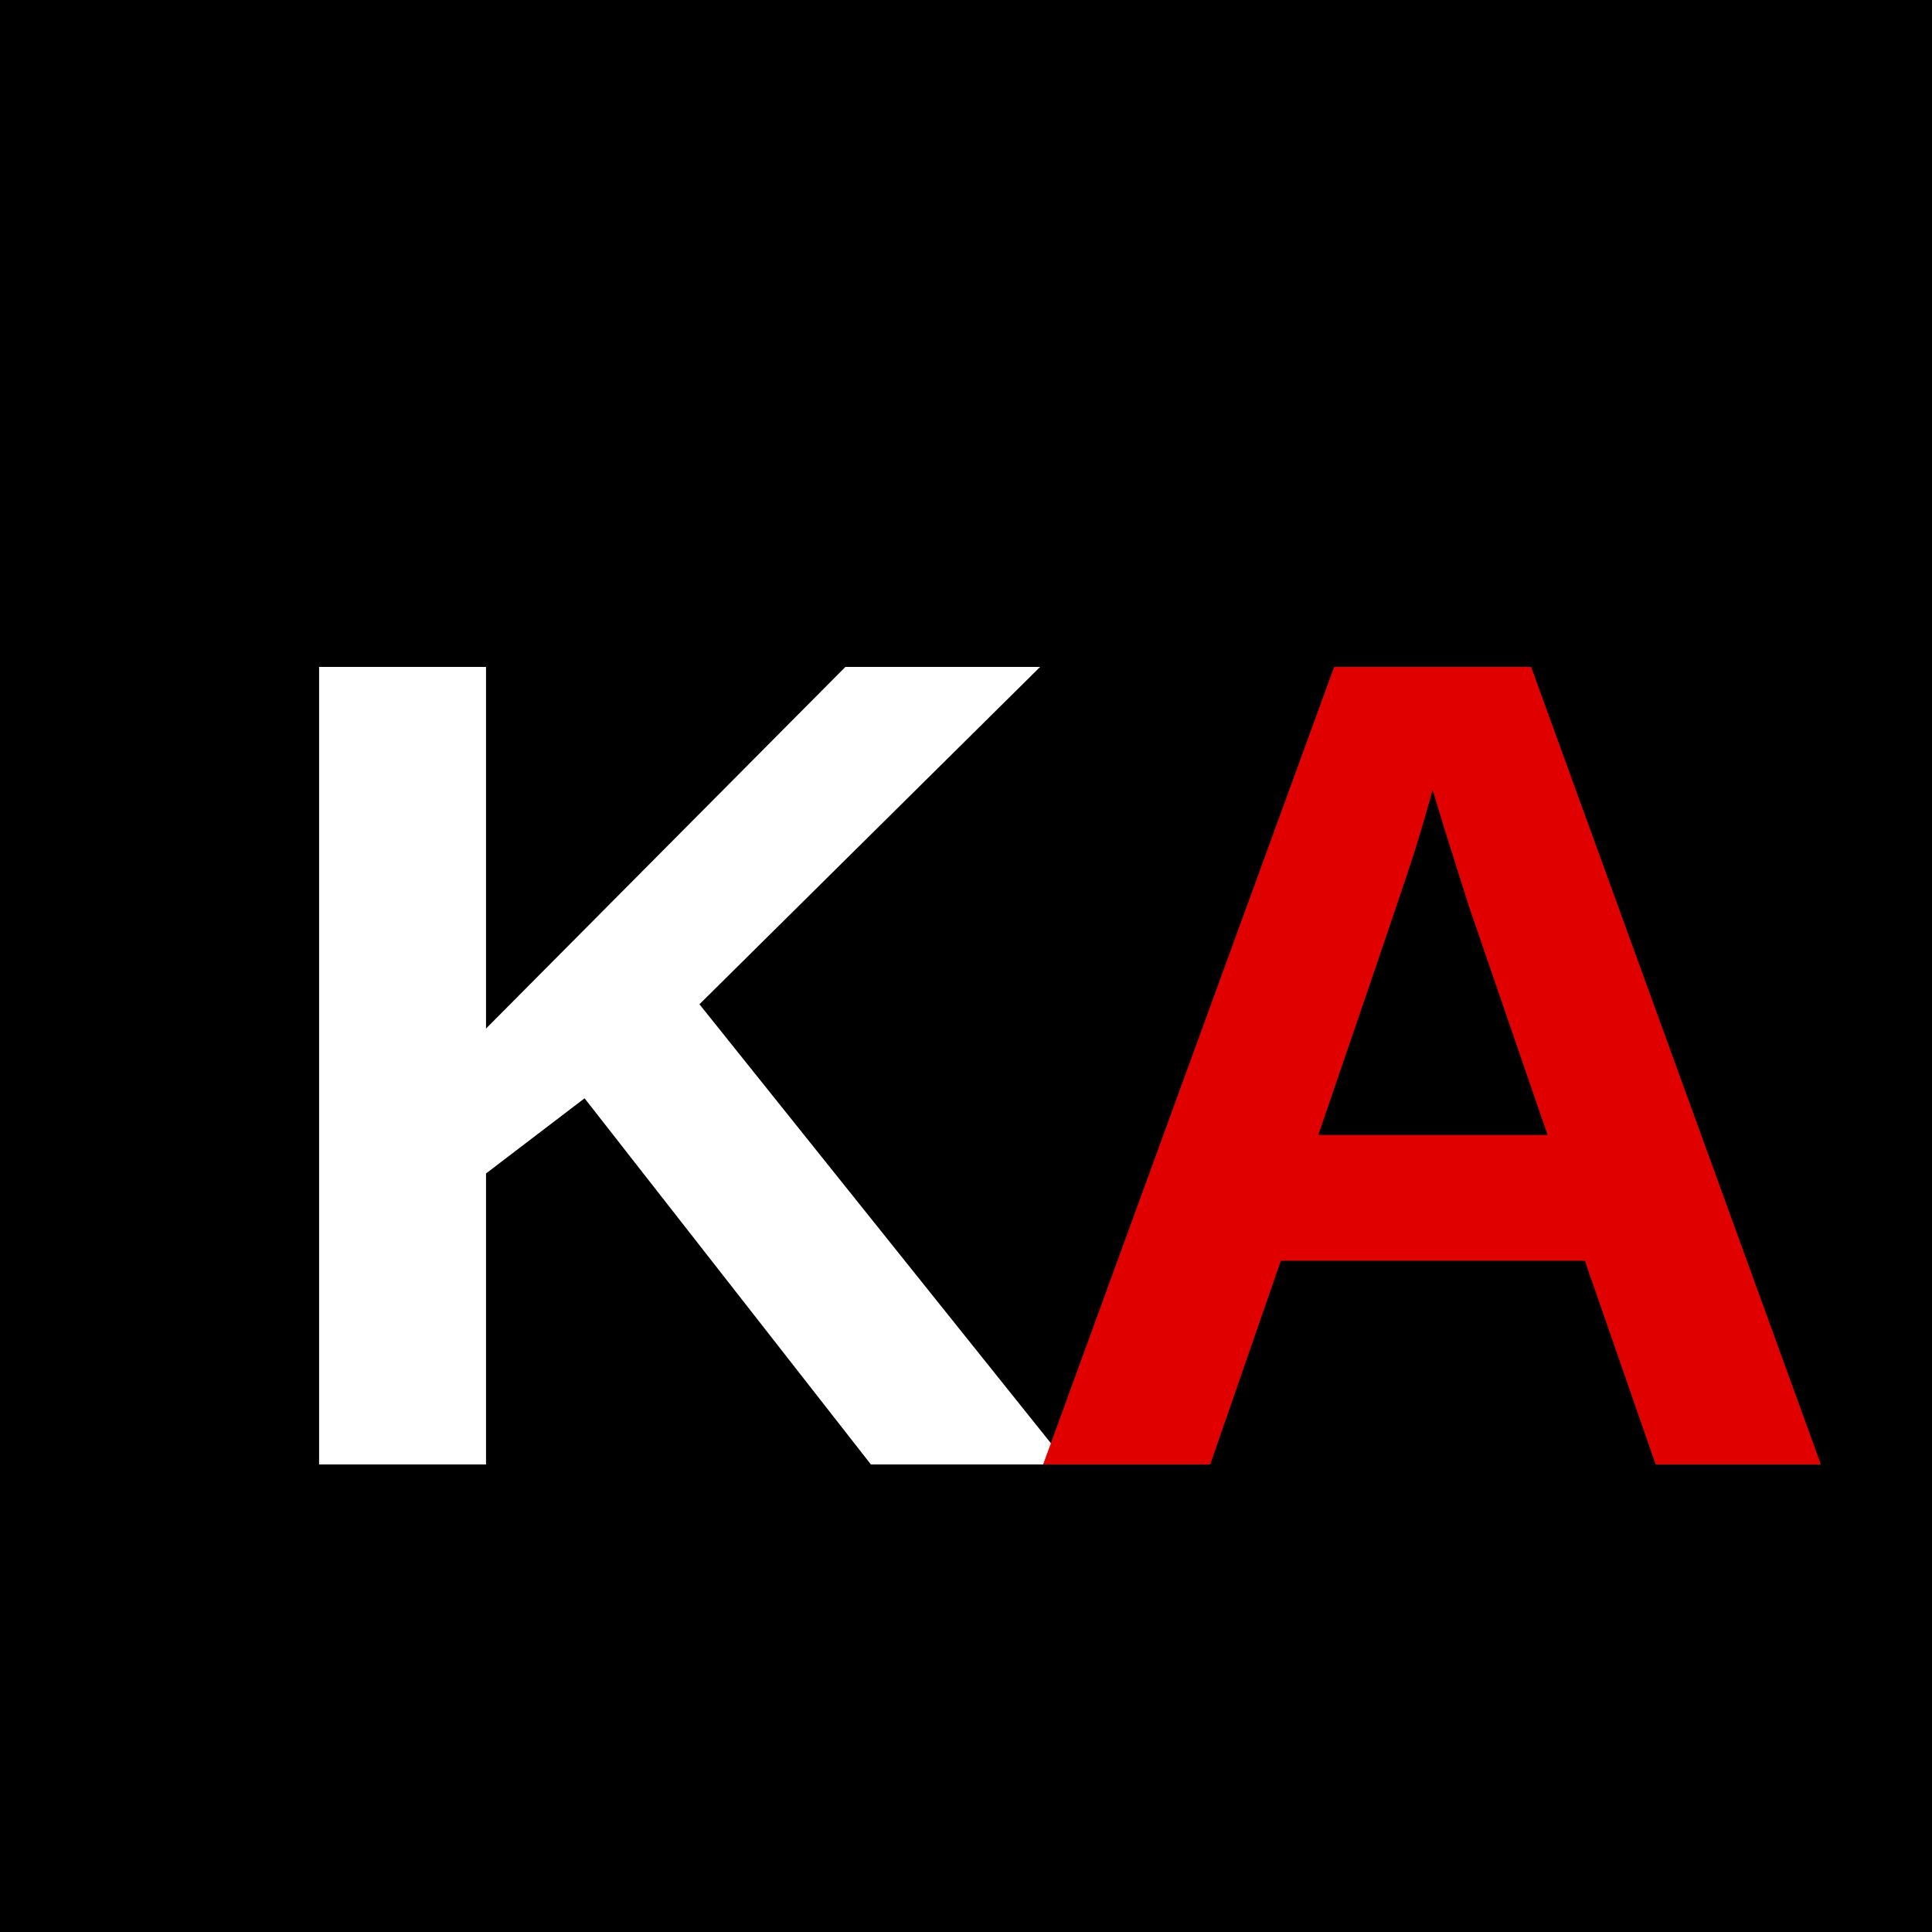
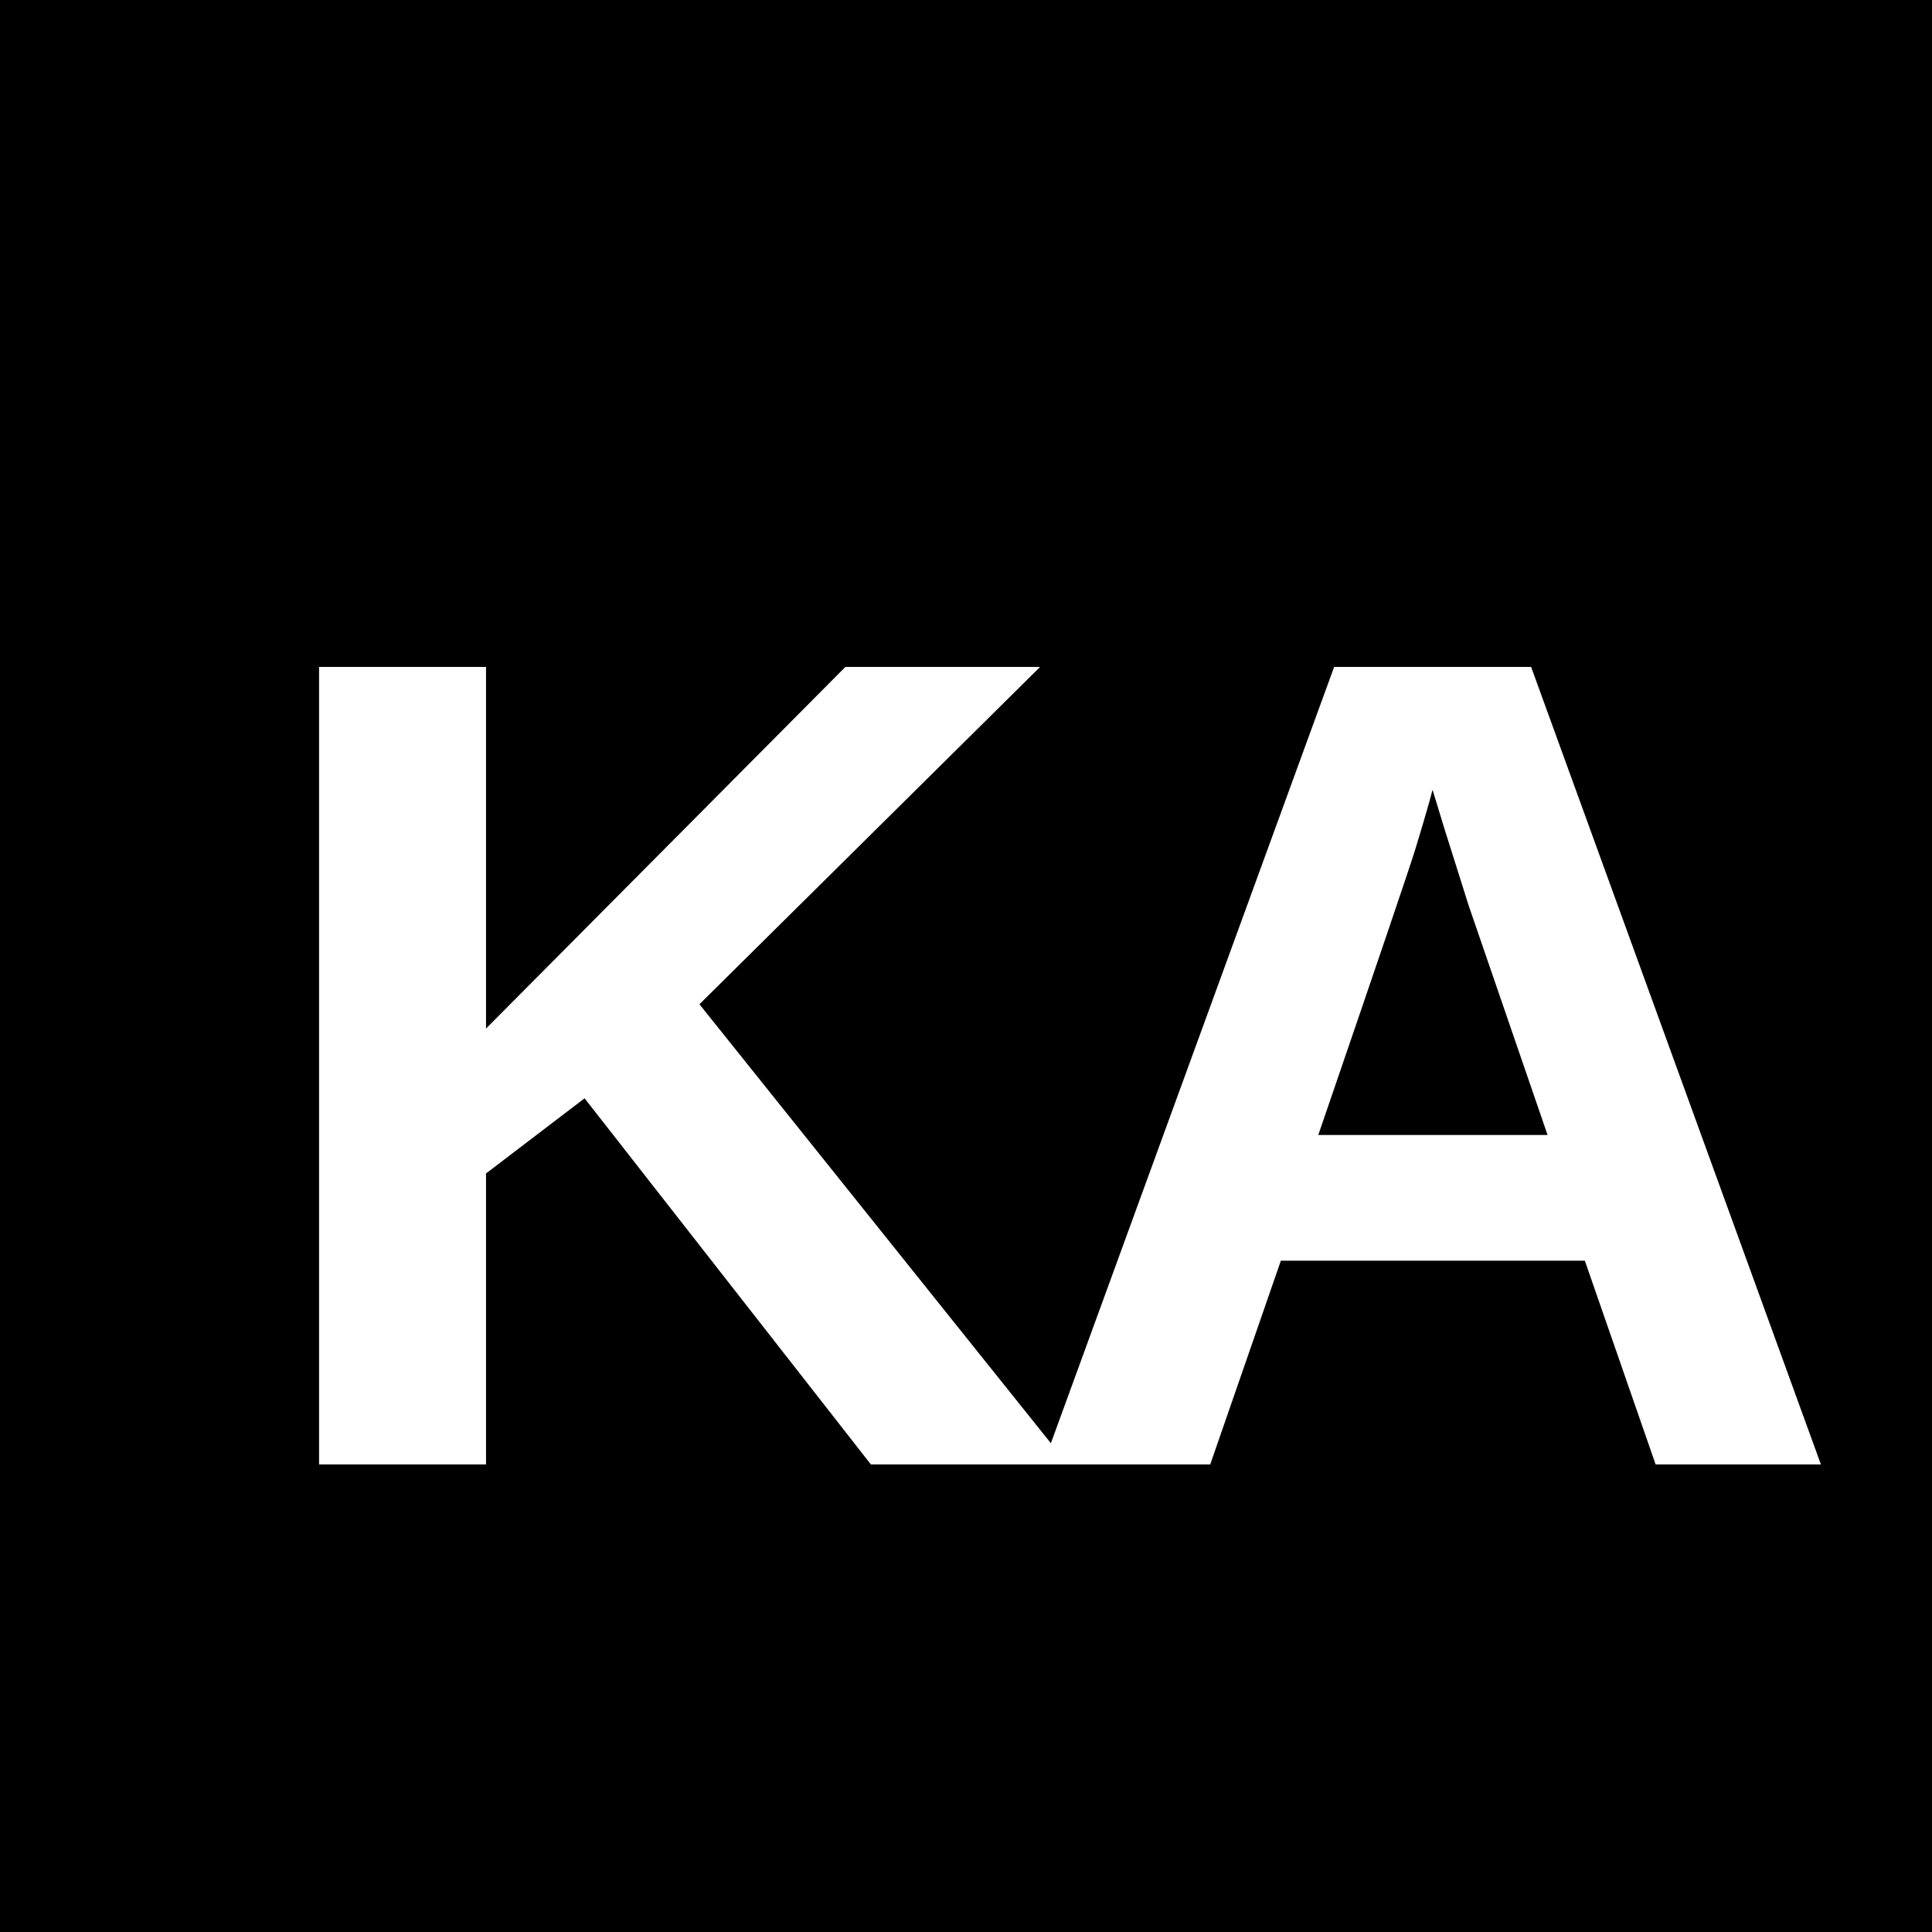
<svg xmlns="http://www.w3.org/2000/svg" viewBox="0 0 200 200">
  <rect width="200" height="200" fill="#000000" />
  <g font-family="Arial, Helvetica, sans-serif" font-weight="900" font-size="120" dominant-baseline="central">
    <text x="25" y="110" fill="#ffffff">K</text>
-     <text x="105" y="110" fill="#e10000">A</text>
+     <text x="105" y="110" fill="#ffffff">A</text>
  </g>
</svg>
